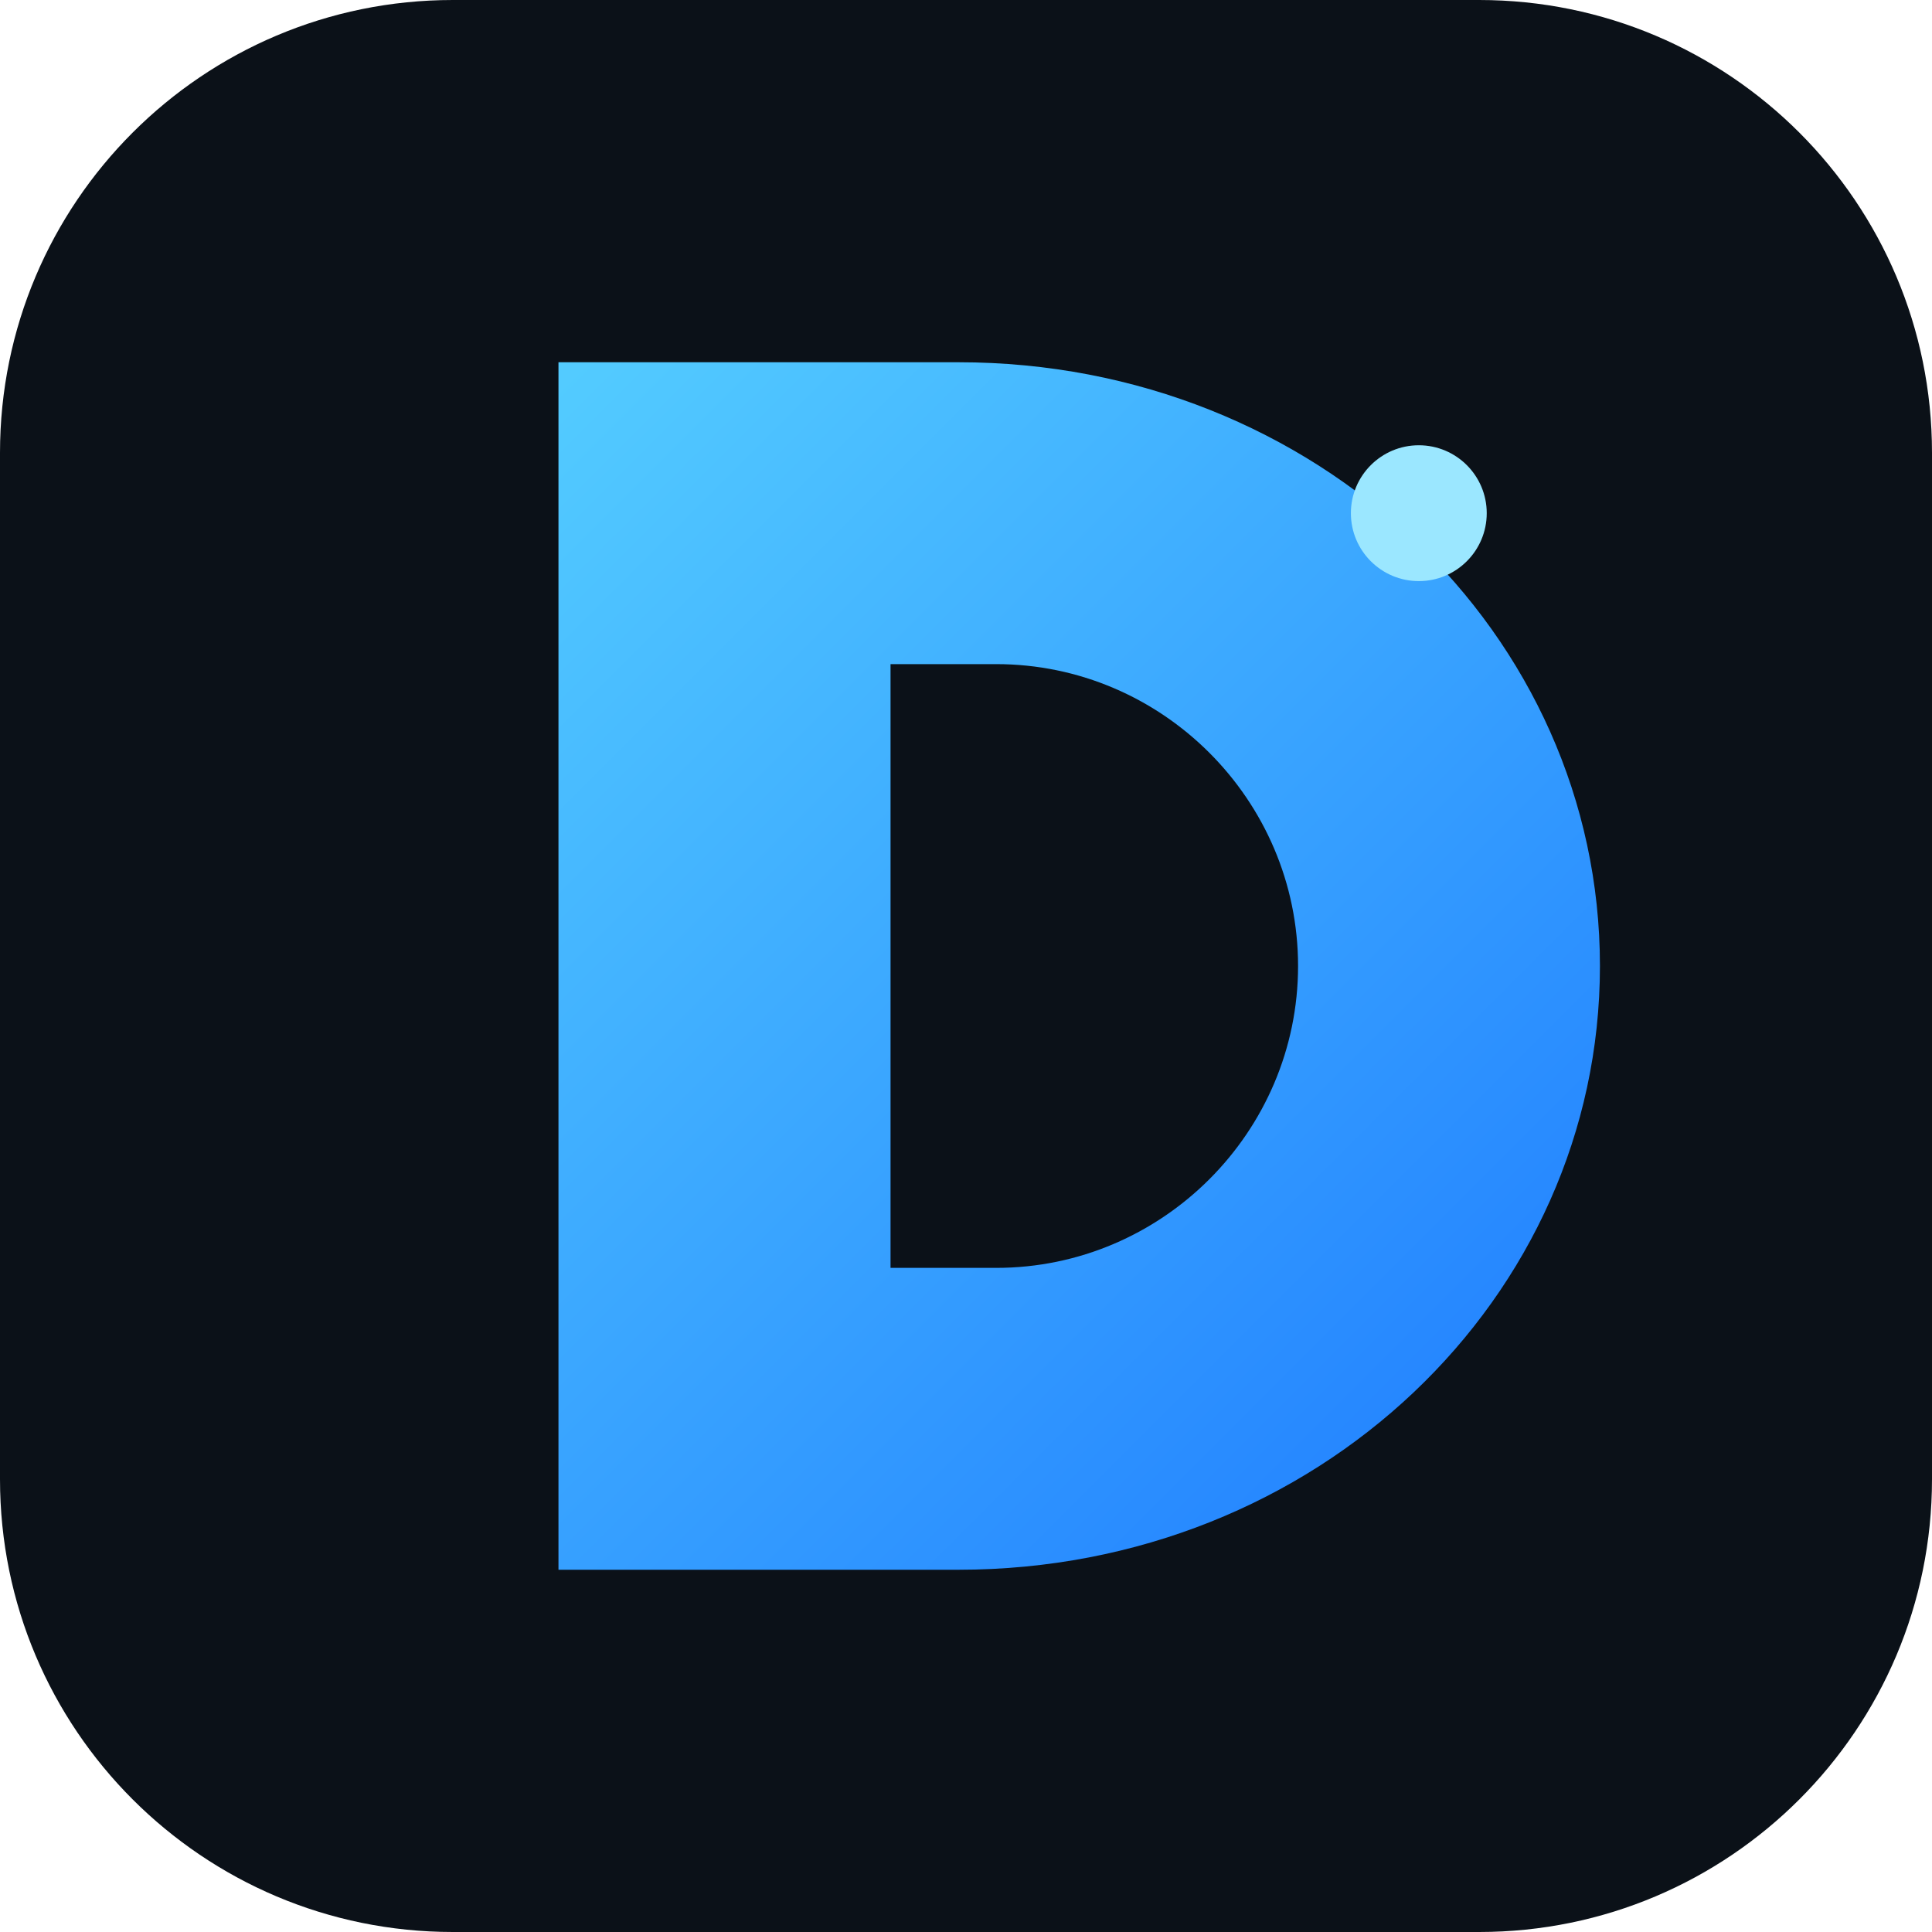
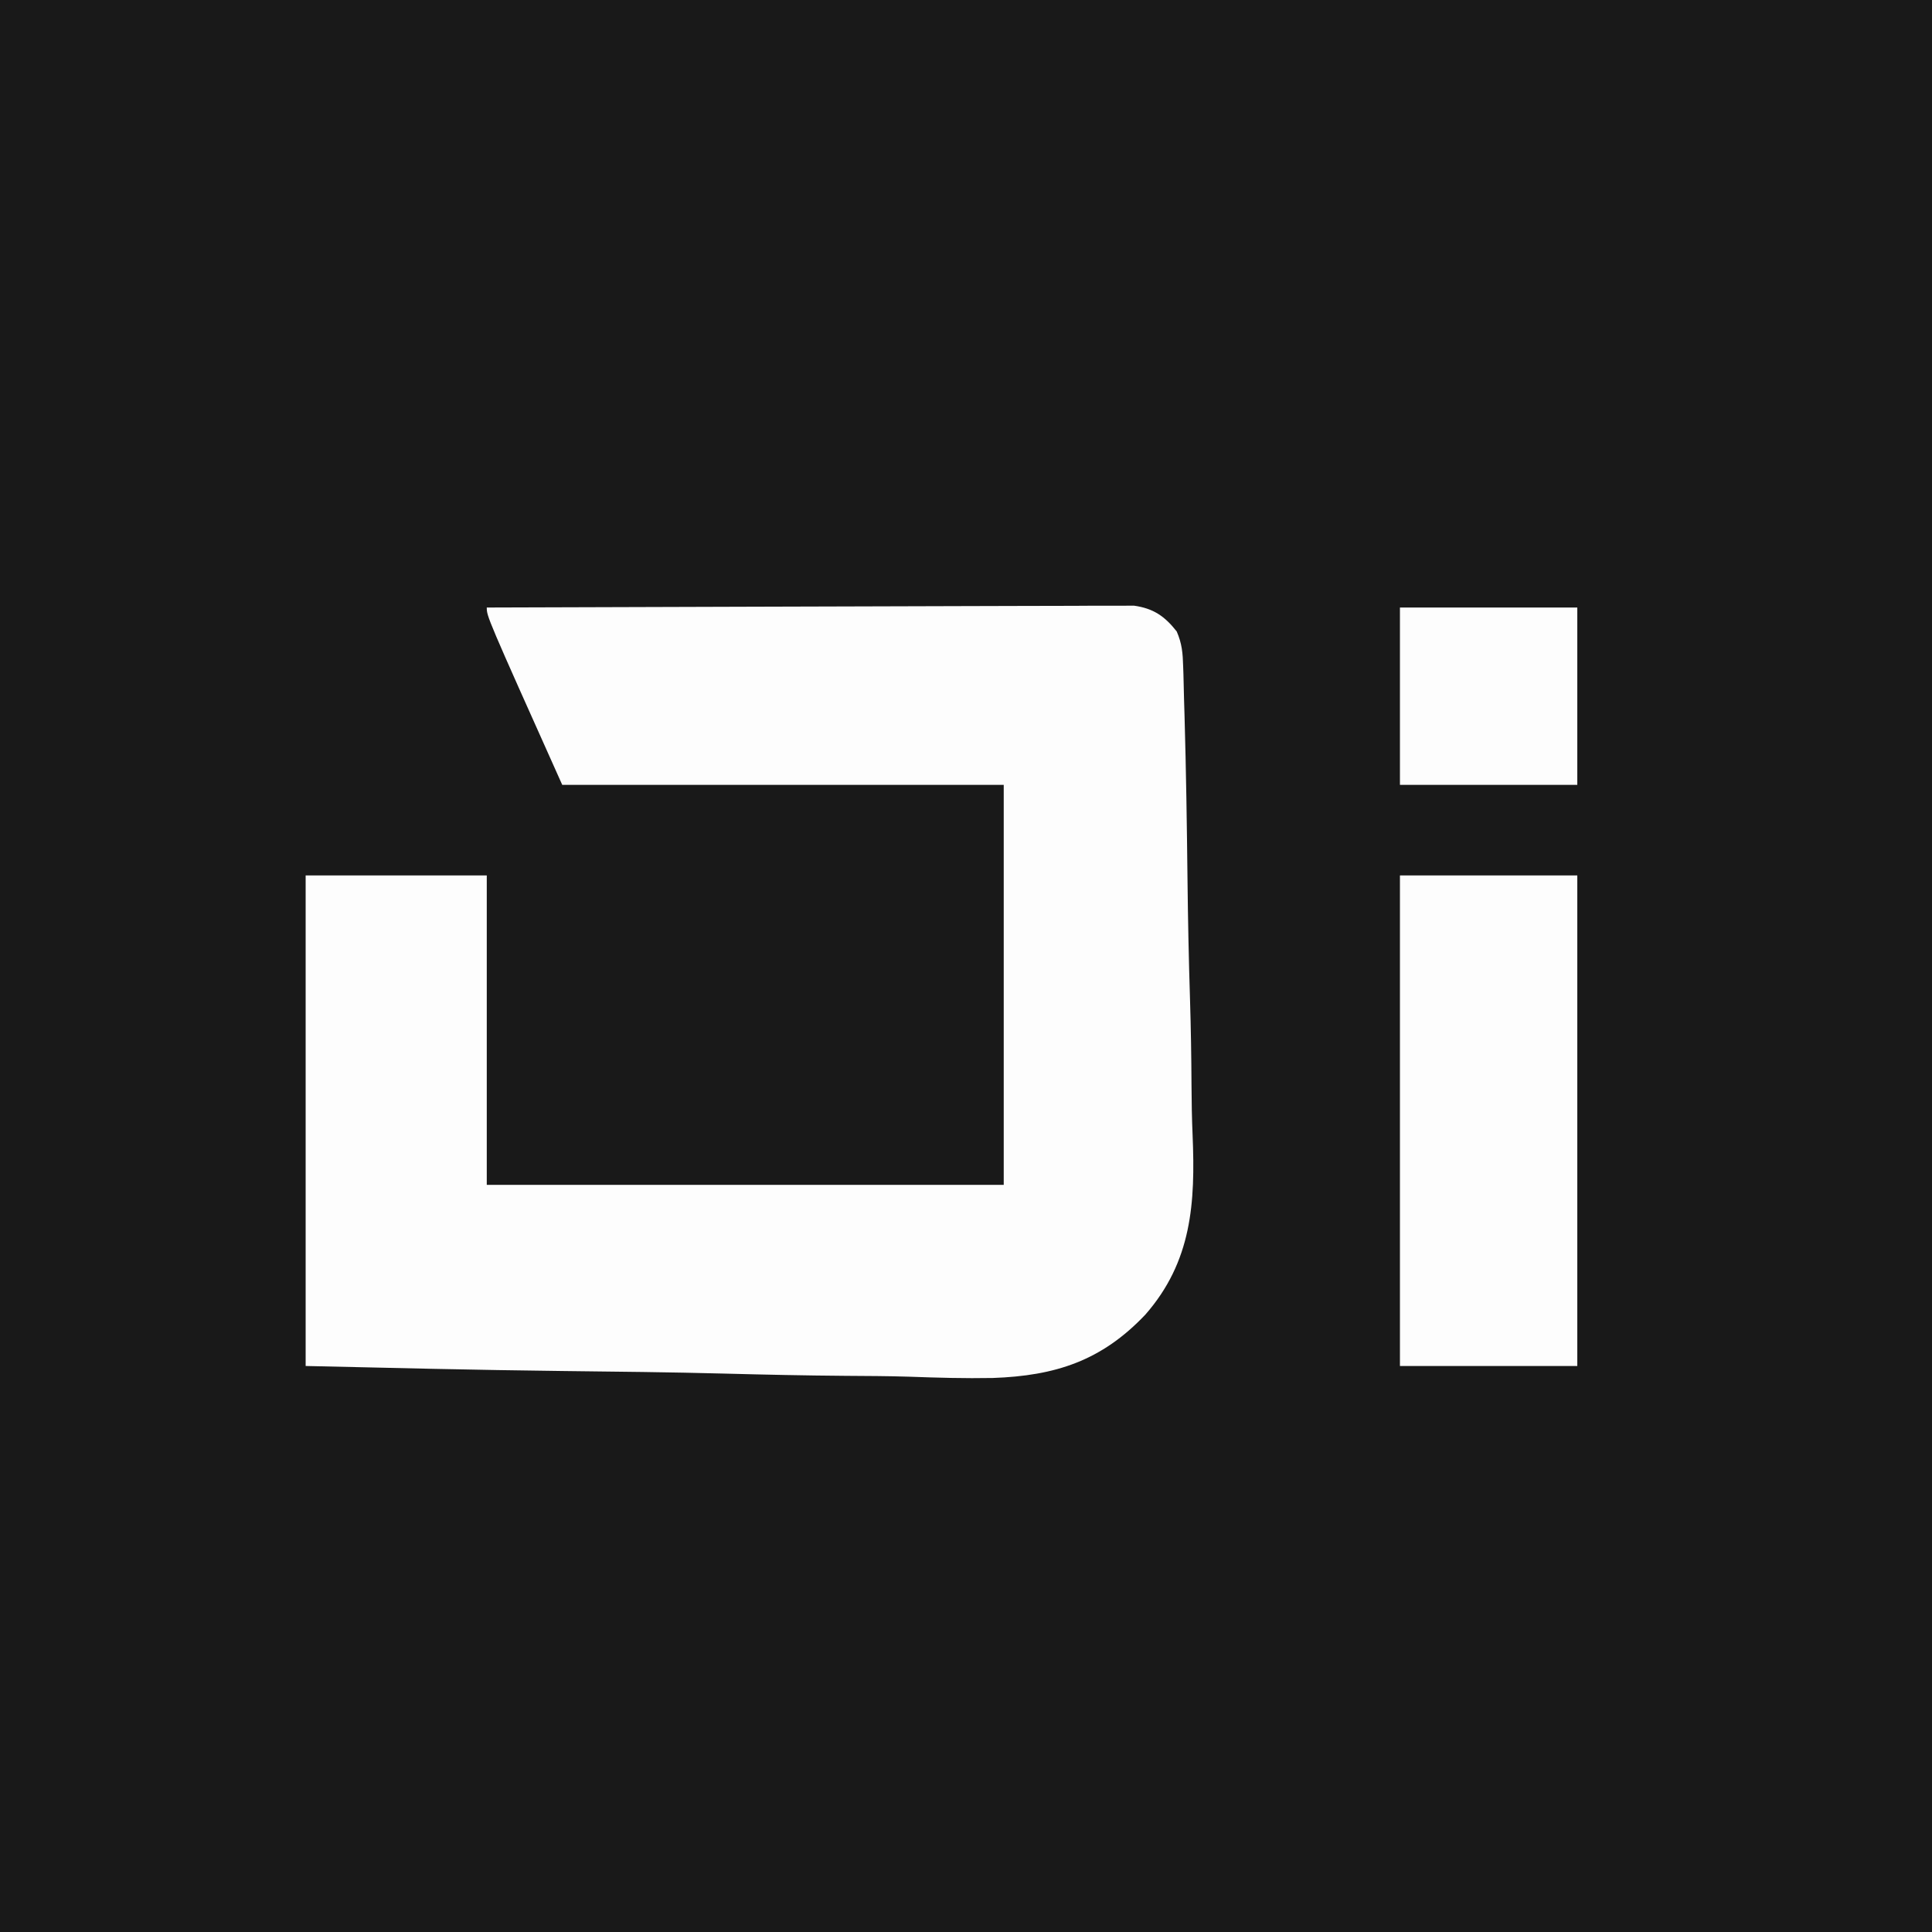
- <svg xmlns="http://www.w3.org/2000/svg" viewBox="0 0 512 512" fill="none">
-   <defs>
-     <linearGradient id="accent" x1="96" x2="416" y1="96" y2="416" gradientUnits="userSpaceOnUse">
-       <stop stop-color="#58D3FF" />
-       <stop offset="1" stop-color="#1E7BFF" />
-     </linearGradient>
-   </defs>
-   <rect width="512" height="512" rx="120" fill="#0B1118" />
-   <path fill="url(#accent)" d="M148 96h106c95 0 170 72 170 160s-75 160-170 160H148V96Z" />
-   <path fill="#0B1118" d="M236 176h28c44 0 80 36 80 80s-36 80-80 80h-28V176Z" />
-   <circle cx="376" cy="136" r="18" fill="#9BE7FF" />
+ <svg xmlns="http://www.w3.org/2000/svg" version="1.1" width="512" height="512" viewBox="0 0 512 512">
+   <path d="M0 0 C168.96 0 337.92 0 512 0 C512 168.96 512 337.92 512 512 C343.04 512 174.08 512 0 512 C0 343.04 0 174.08 0 0 Z " fill="#191919" transform="translate(0,0)" />
+   <path d="M0 0 C22.71 -0.09 45.43 -0.16 68.14 -0.21 C78.69 -0.23 89.23 -0.26 99.78 -0.3 C108.97 -0.34 118.16 -0.37 127.35 -0.38 C132.22 -0.38 137.09 -0.39 141.96 -0.42 C146.54 -0.45 151.12 -0.46 155.7 -0.45 C157.38 -0.45 159.06 -0.46 160.74 -0.48 C163.04 -0.5 165.34 -0.49 167.63 -0.48 C169.56 -0.49 169.56 -0.49 171.53 -0.49 C176.66 0.23 179.66 2.3 182.84 6.34 C184.25 9.58 184.45 12.1 184.55 15.64 C184.57 16.29 184.59 16.95 184.62 17.62 C184.69 19.81 184.74 21.99 184.78 24.18 C184.83 25.75 184.88 27.32 184.92 28.89 C185.33 43.29 185.54 57.7 185.7 72.11 C185.82 82.73 186.03 93.34 186.37 103.96 C186.6 111.45 186.72 118.95 186.76 126.45 C186.78 130.91 186.86 135.36 187.05 139.82 C187.8 157.79 186.86 173.31 174.53 187.39 C162.93 199.63 150.7 203.6 134.09 204.18 C126.71 204.32 119.35 204.11 111.97 203.84 C106.33 203.66 100.68 203.65 95.04 203.61 C84.4 203.53 73.76 203.3 63.13 203.02 C48.72 202.64 34.31 202.49 19.9 202.33 C-2.74 202.07 -25.36 201.51 -48 201 C-48 158.1 -48 115.2 -48 71 C-32.16 71 -16.32 71 0 71 C0 98.06 0 125.12 0 153 C45.21 153 90.42 153 137 153 C137 118.02 137 83.04 137 47 C98.39 47 59.78 47 20 47 C0 2.38 0 2.38 0 0 Z " fill="#FDFDFD" transform="translate(129,161)" />
+   <path d="M0 0 C15.51 0 31.02 0 47 0 C47 42.9 47 85.8 47 130 C31.49 130 15.98 130 0 130 C0 87.1 0 44.2 0 0 Z " fill="#FDFDFD" transform="translate(371,232)" />
+   <path d="M0 0 C15.51 0 31.02 0 47 0 C47 15.51 47 31.02 47 47 C31.49 47 15.98 47 0 47 C0 31.49 0 15.98 0 0 Z " fill="#FDFDFD" transform="translate(371,161)" />
</svg>
